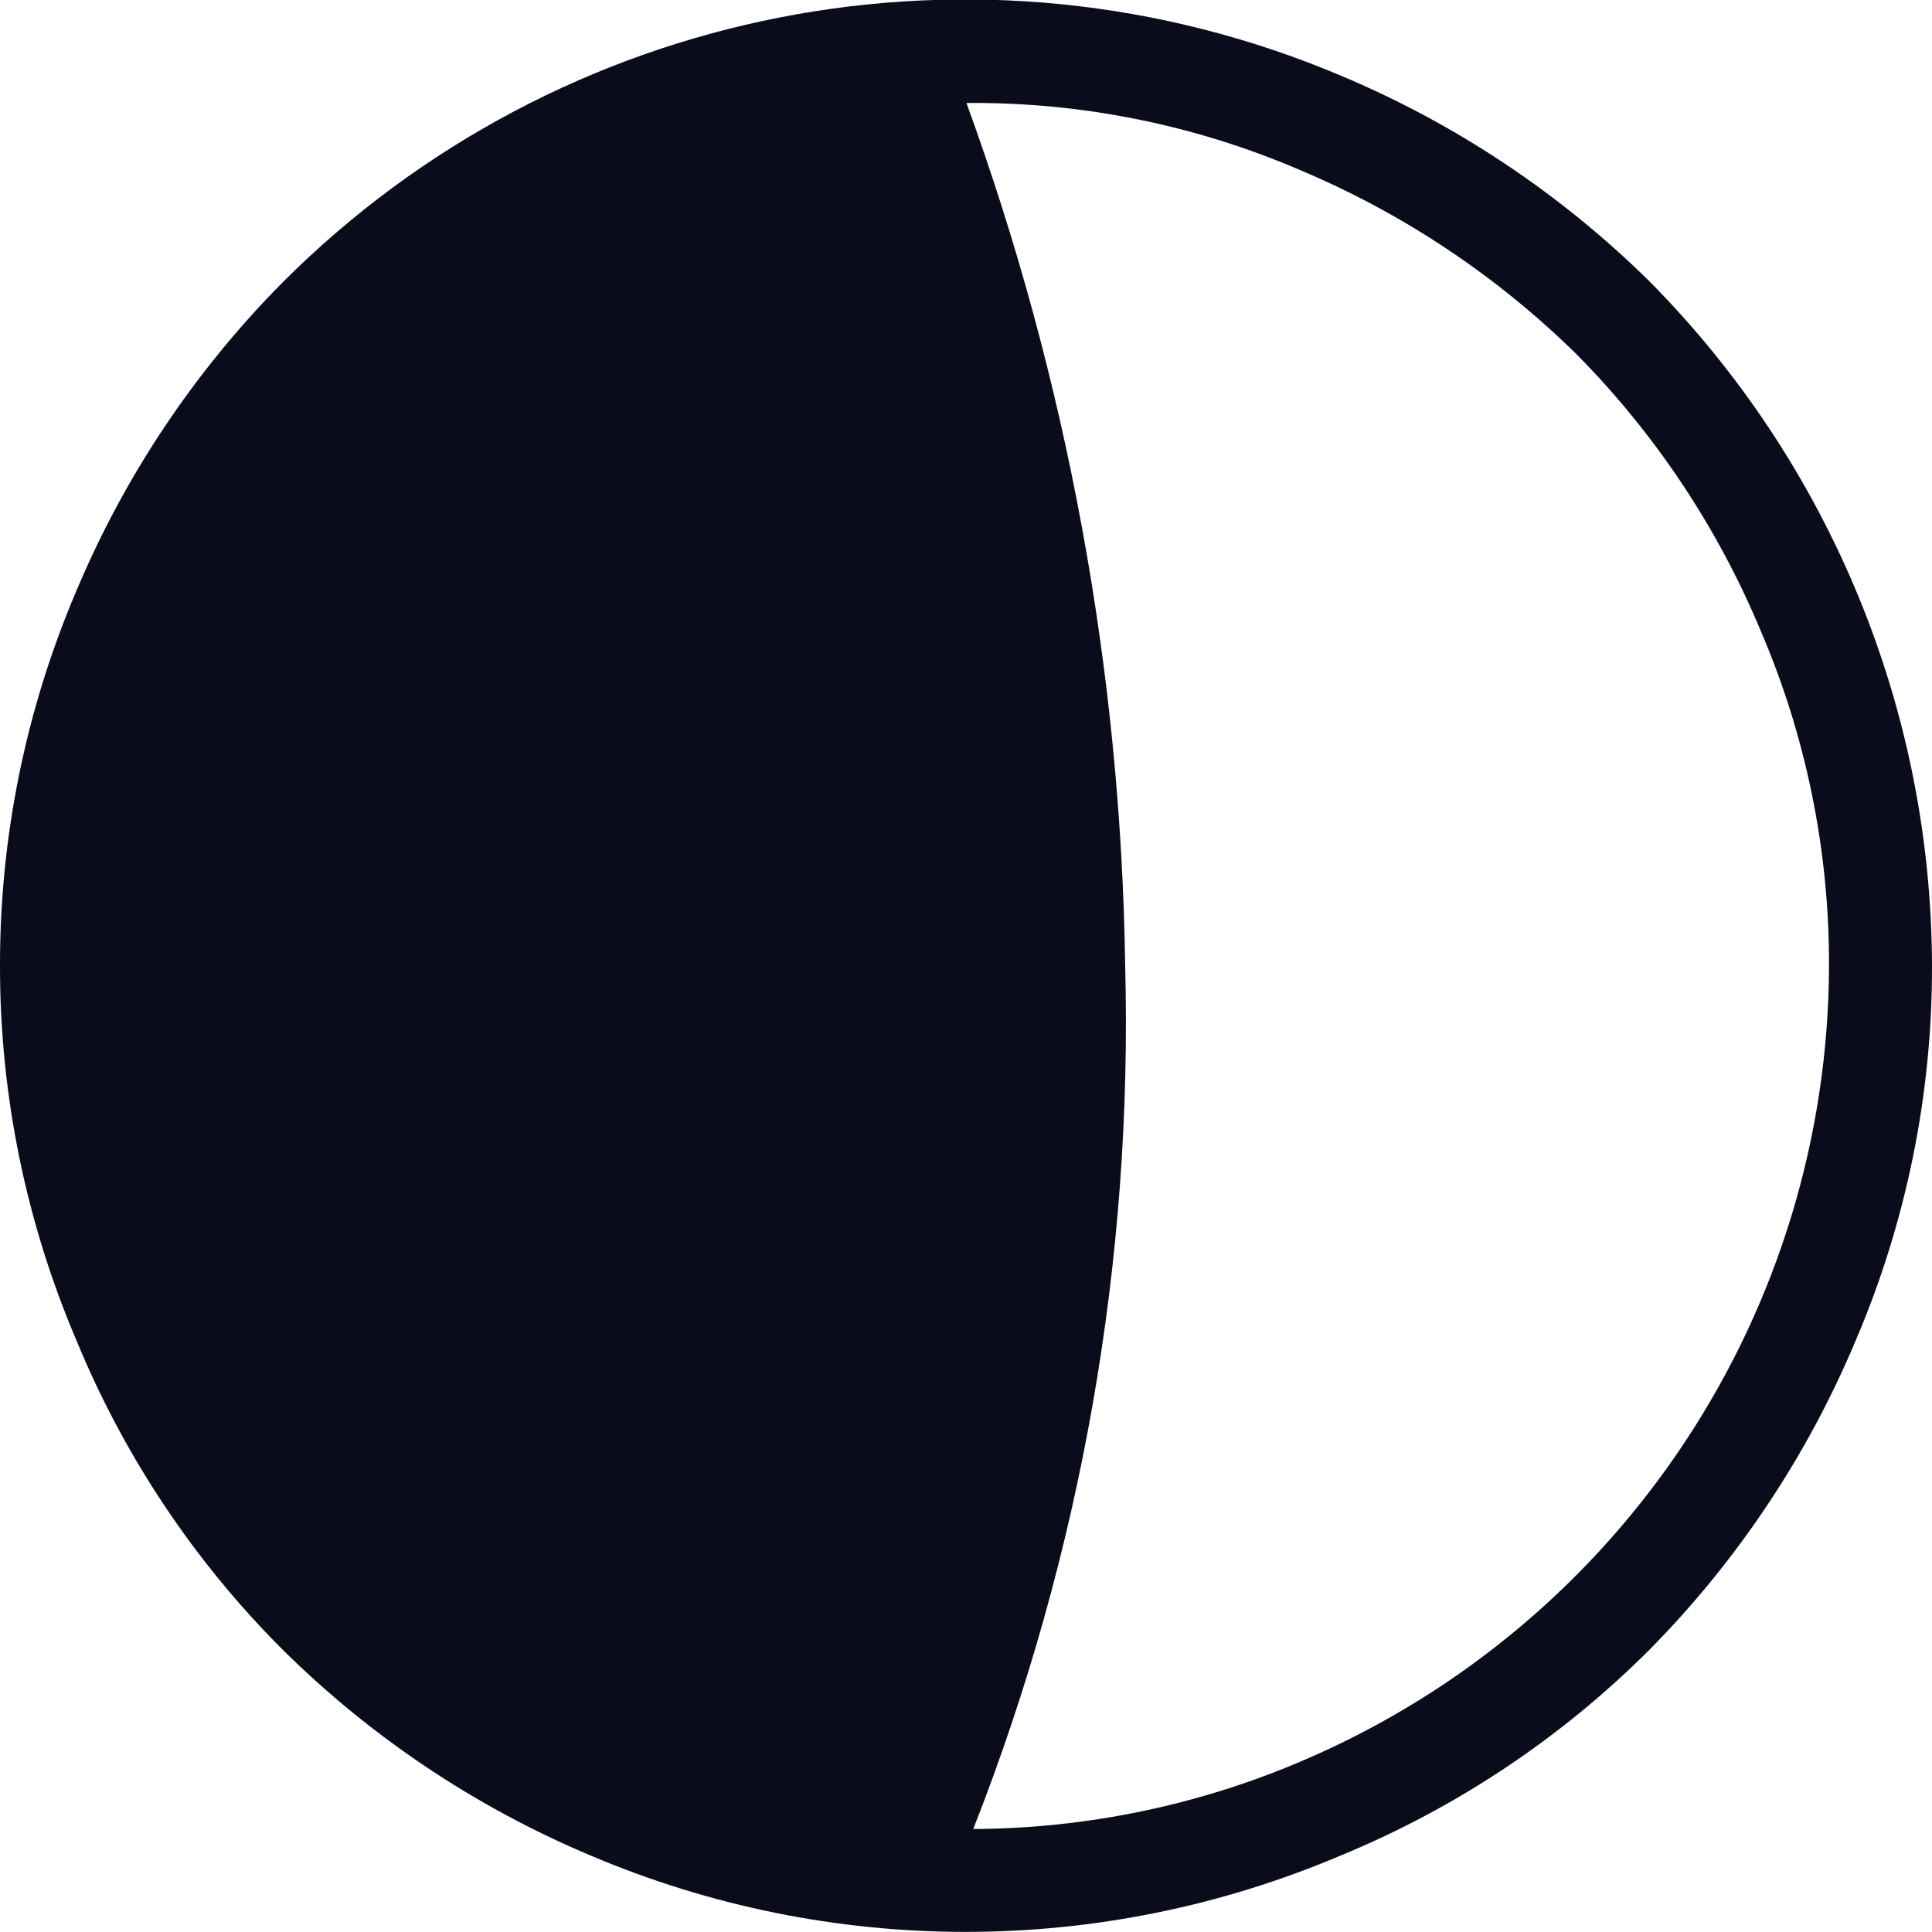
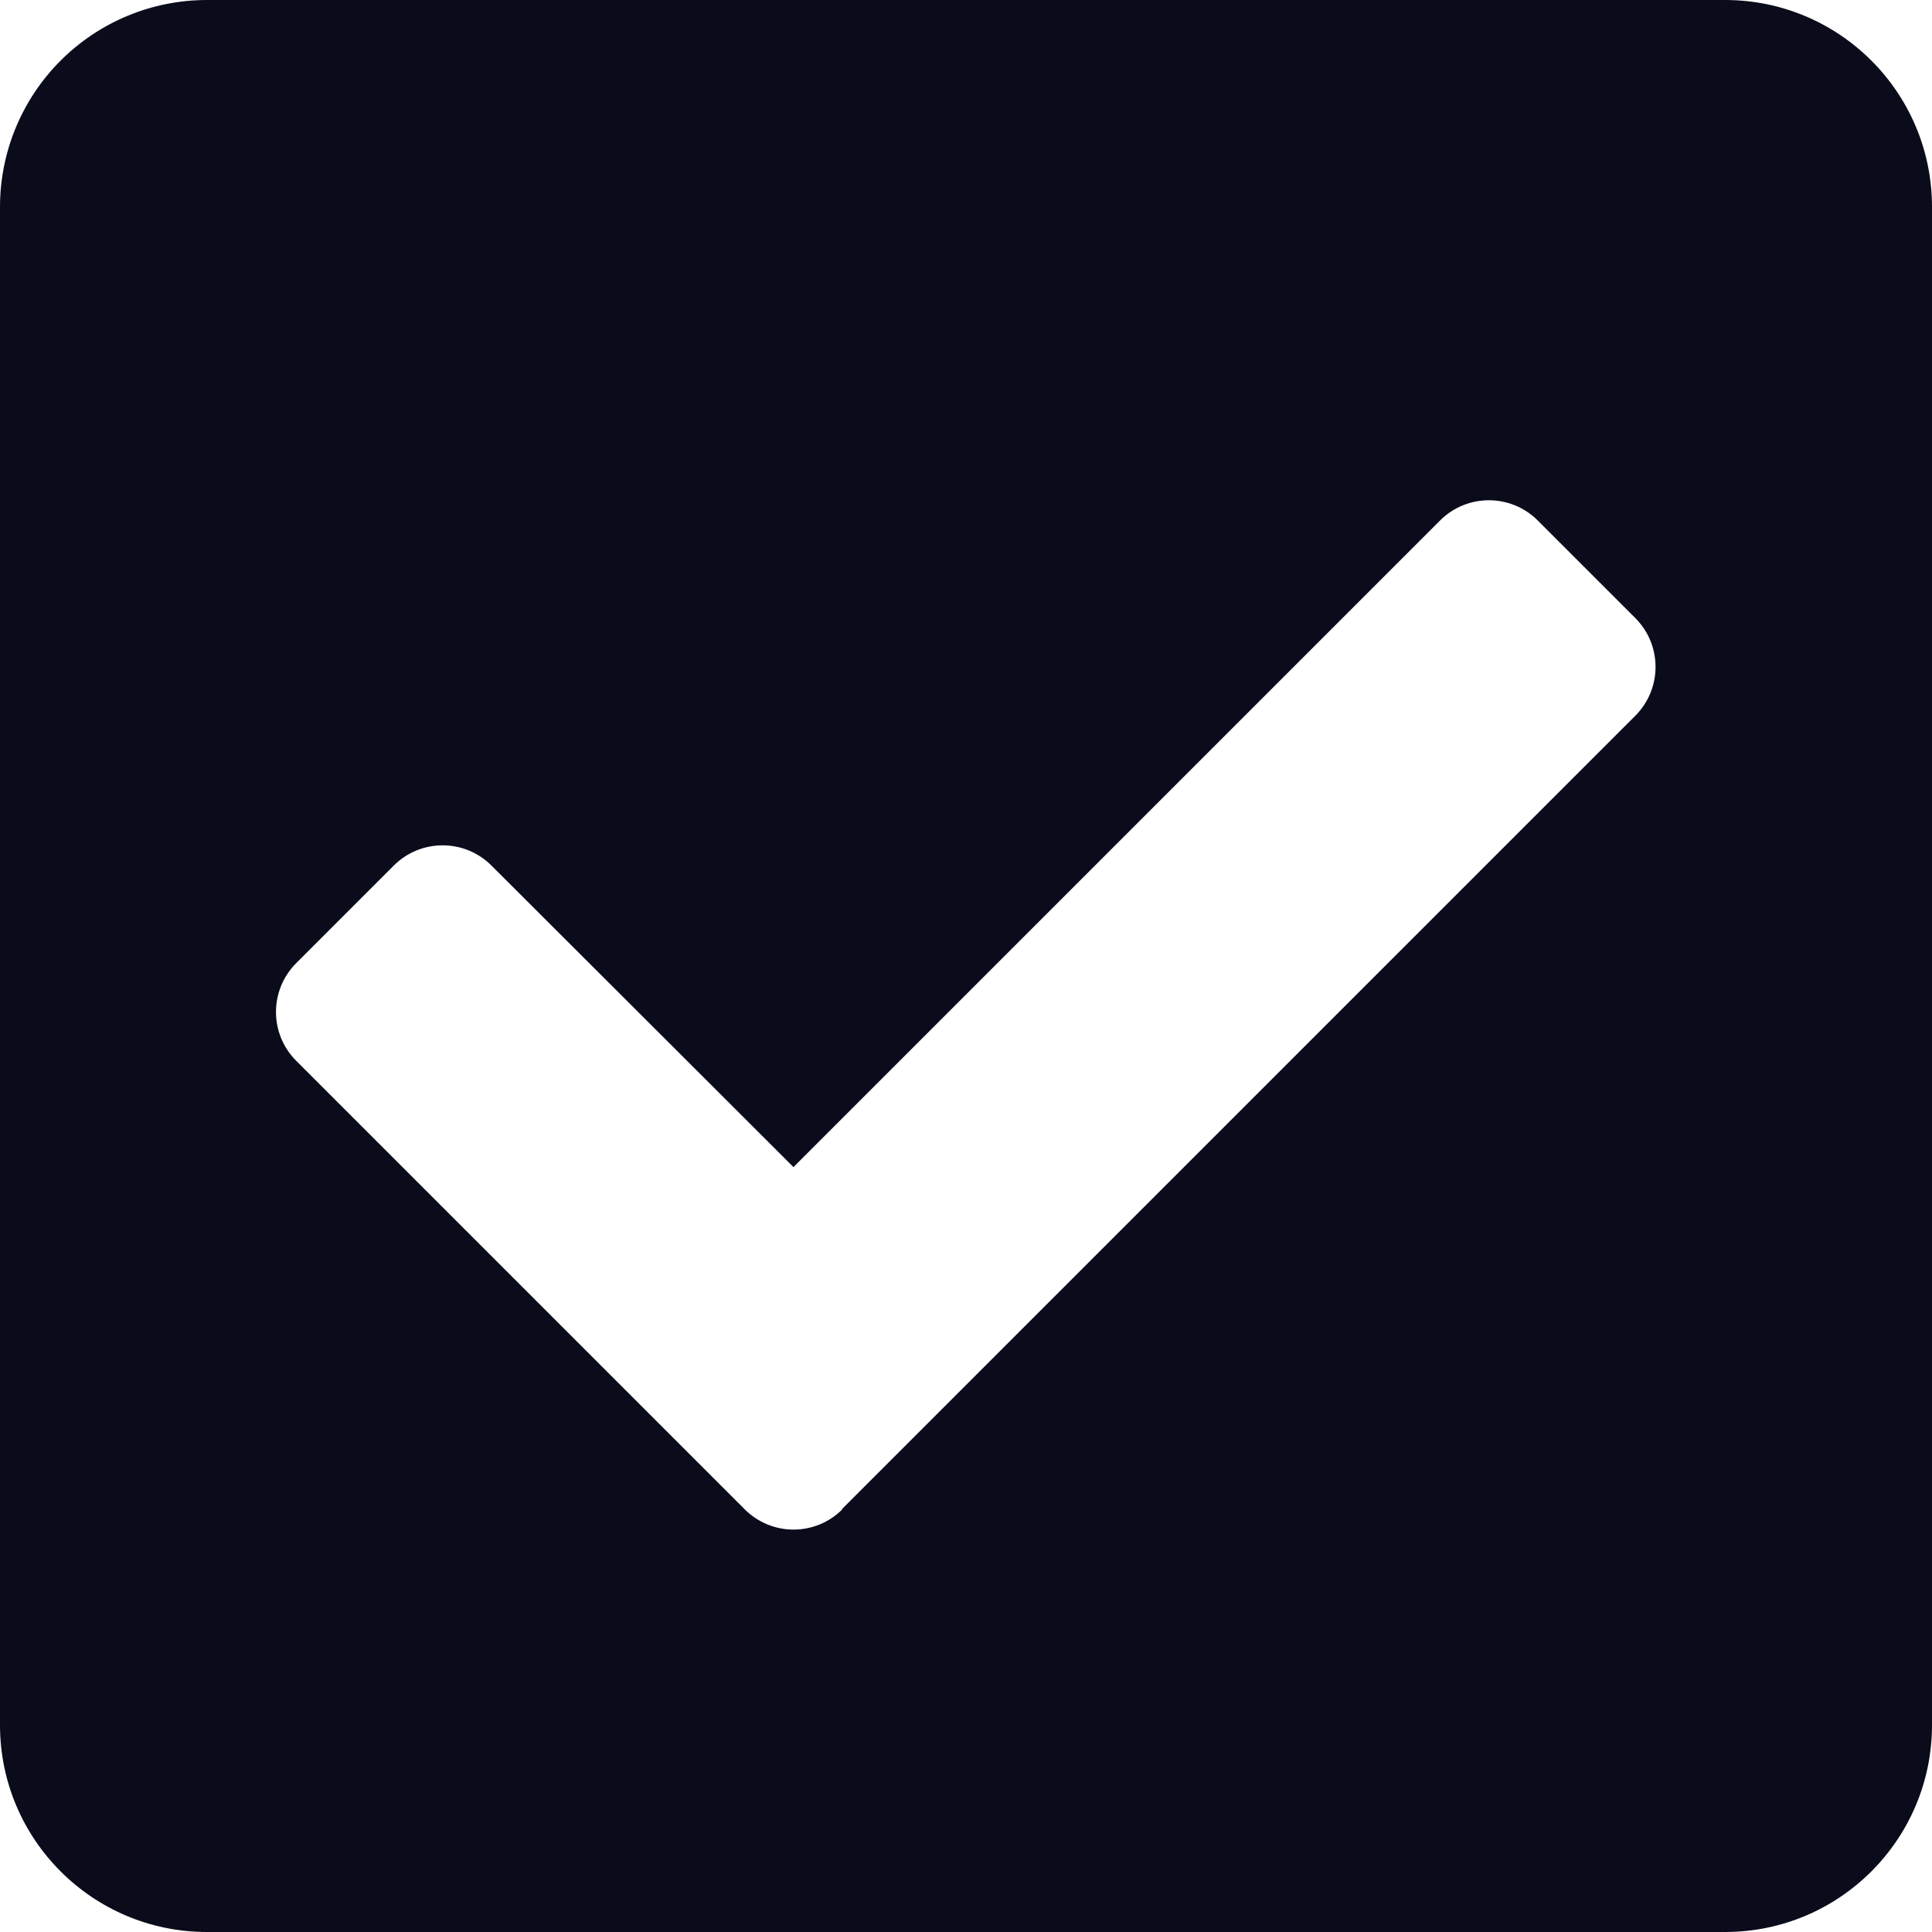
- <svg xmlns="http://www.w3.org/2000/svg" width="10.505" height="10.504" viewBox="0 0 10.505 10.504">
-   <path id="Icon_weather-moon-alt-waxing-crescent-6" data-name="Icon weather-moon-alt-waxing-crescent-6" d="M1.745,6.739A5.174,5.174,0,0,1,2.161,4.7a5.3,5.3,0,0,1,1.12-1.675A5.246,5.246,0,0,1,9.035,1.9a5.323,5.323,0,0,1,1.68,1.12A5.307,5.307,0,0,1,12.25,6.739a5.158,5.158,0,0,1-.415,2.039,5.323,5.323,0,0,1-1.12,1.68,5.145,5.145,0,0,1-1.68,1.12,5.214,5.214,0,0,1-4.079,0,5.3,5.3,0,0,1-1.675-1.12,5.145,5.145,0,0,1-1.12-1.68A5.174,5.174,0,0,1,1.745,6.739ZM7,2.049a14.311,14.311,0,0,1,.863,4.69,11.986,11.986,0,0,1-.826,4.695,4.6,4.6,0,0,0,1.806-.378,4.715,4.715,0,0,0,2.847-4.321,4.586,4.586,0,0,0-.373-1.82,4.718,4.718,0,0,0-1-1.5,4.8,4.8,0,0,0-1.5-1A4.491,4.491,0,0,0,7,2.049Z" transform="translate(-1.745 -1.489)" fill="#0a0c1b" />
+ <svg xmlns="http://www.w3.org/2000/svg" width="12.25" height="12.25" viewBox="0 0 12.25 12.25">
+   <path id="Icon_awesome-check-square" data-name="Icon awesome-check-square" d="M10.938,13.125H1.313A1.312,1.312,0,0,1,0,11.813V2.188A1.312,1.312,0,0,1,1.313.875h9.625A1.312,1.312,0,0,1,12.25,2.188v9.625A1.312,1.312,0,0,1,10.938,13.125Zm-5.6-2.681,5.031-5.031a.438.438,0,0,0,0-.619l-.619-.619a.438.438,0,0,0-.619,0l-4.1,4.1L3.116,6.363a.438.438,0,0,0-.619,0l-.619.619a.438.438,0,0,0,0,.619l2.844,2.844a.437.437,0,0,0,.619,0Z" transform="translate(0 -0.875)" fill="#0a0c1b" />
</svg>
